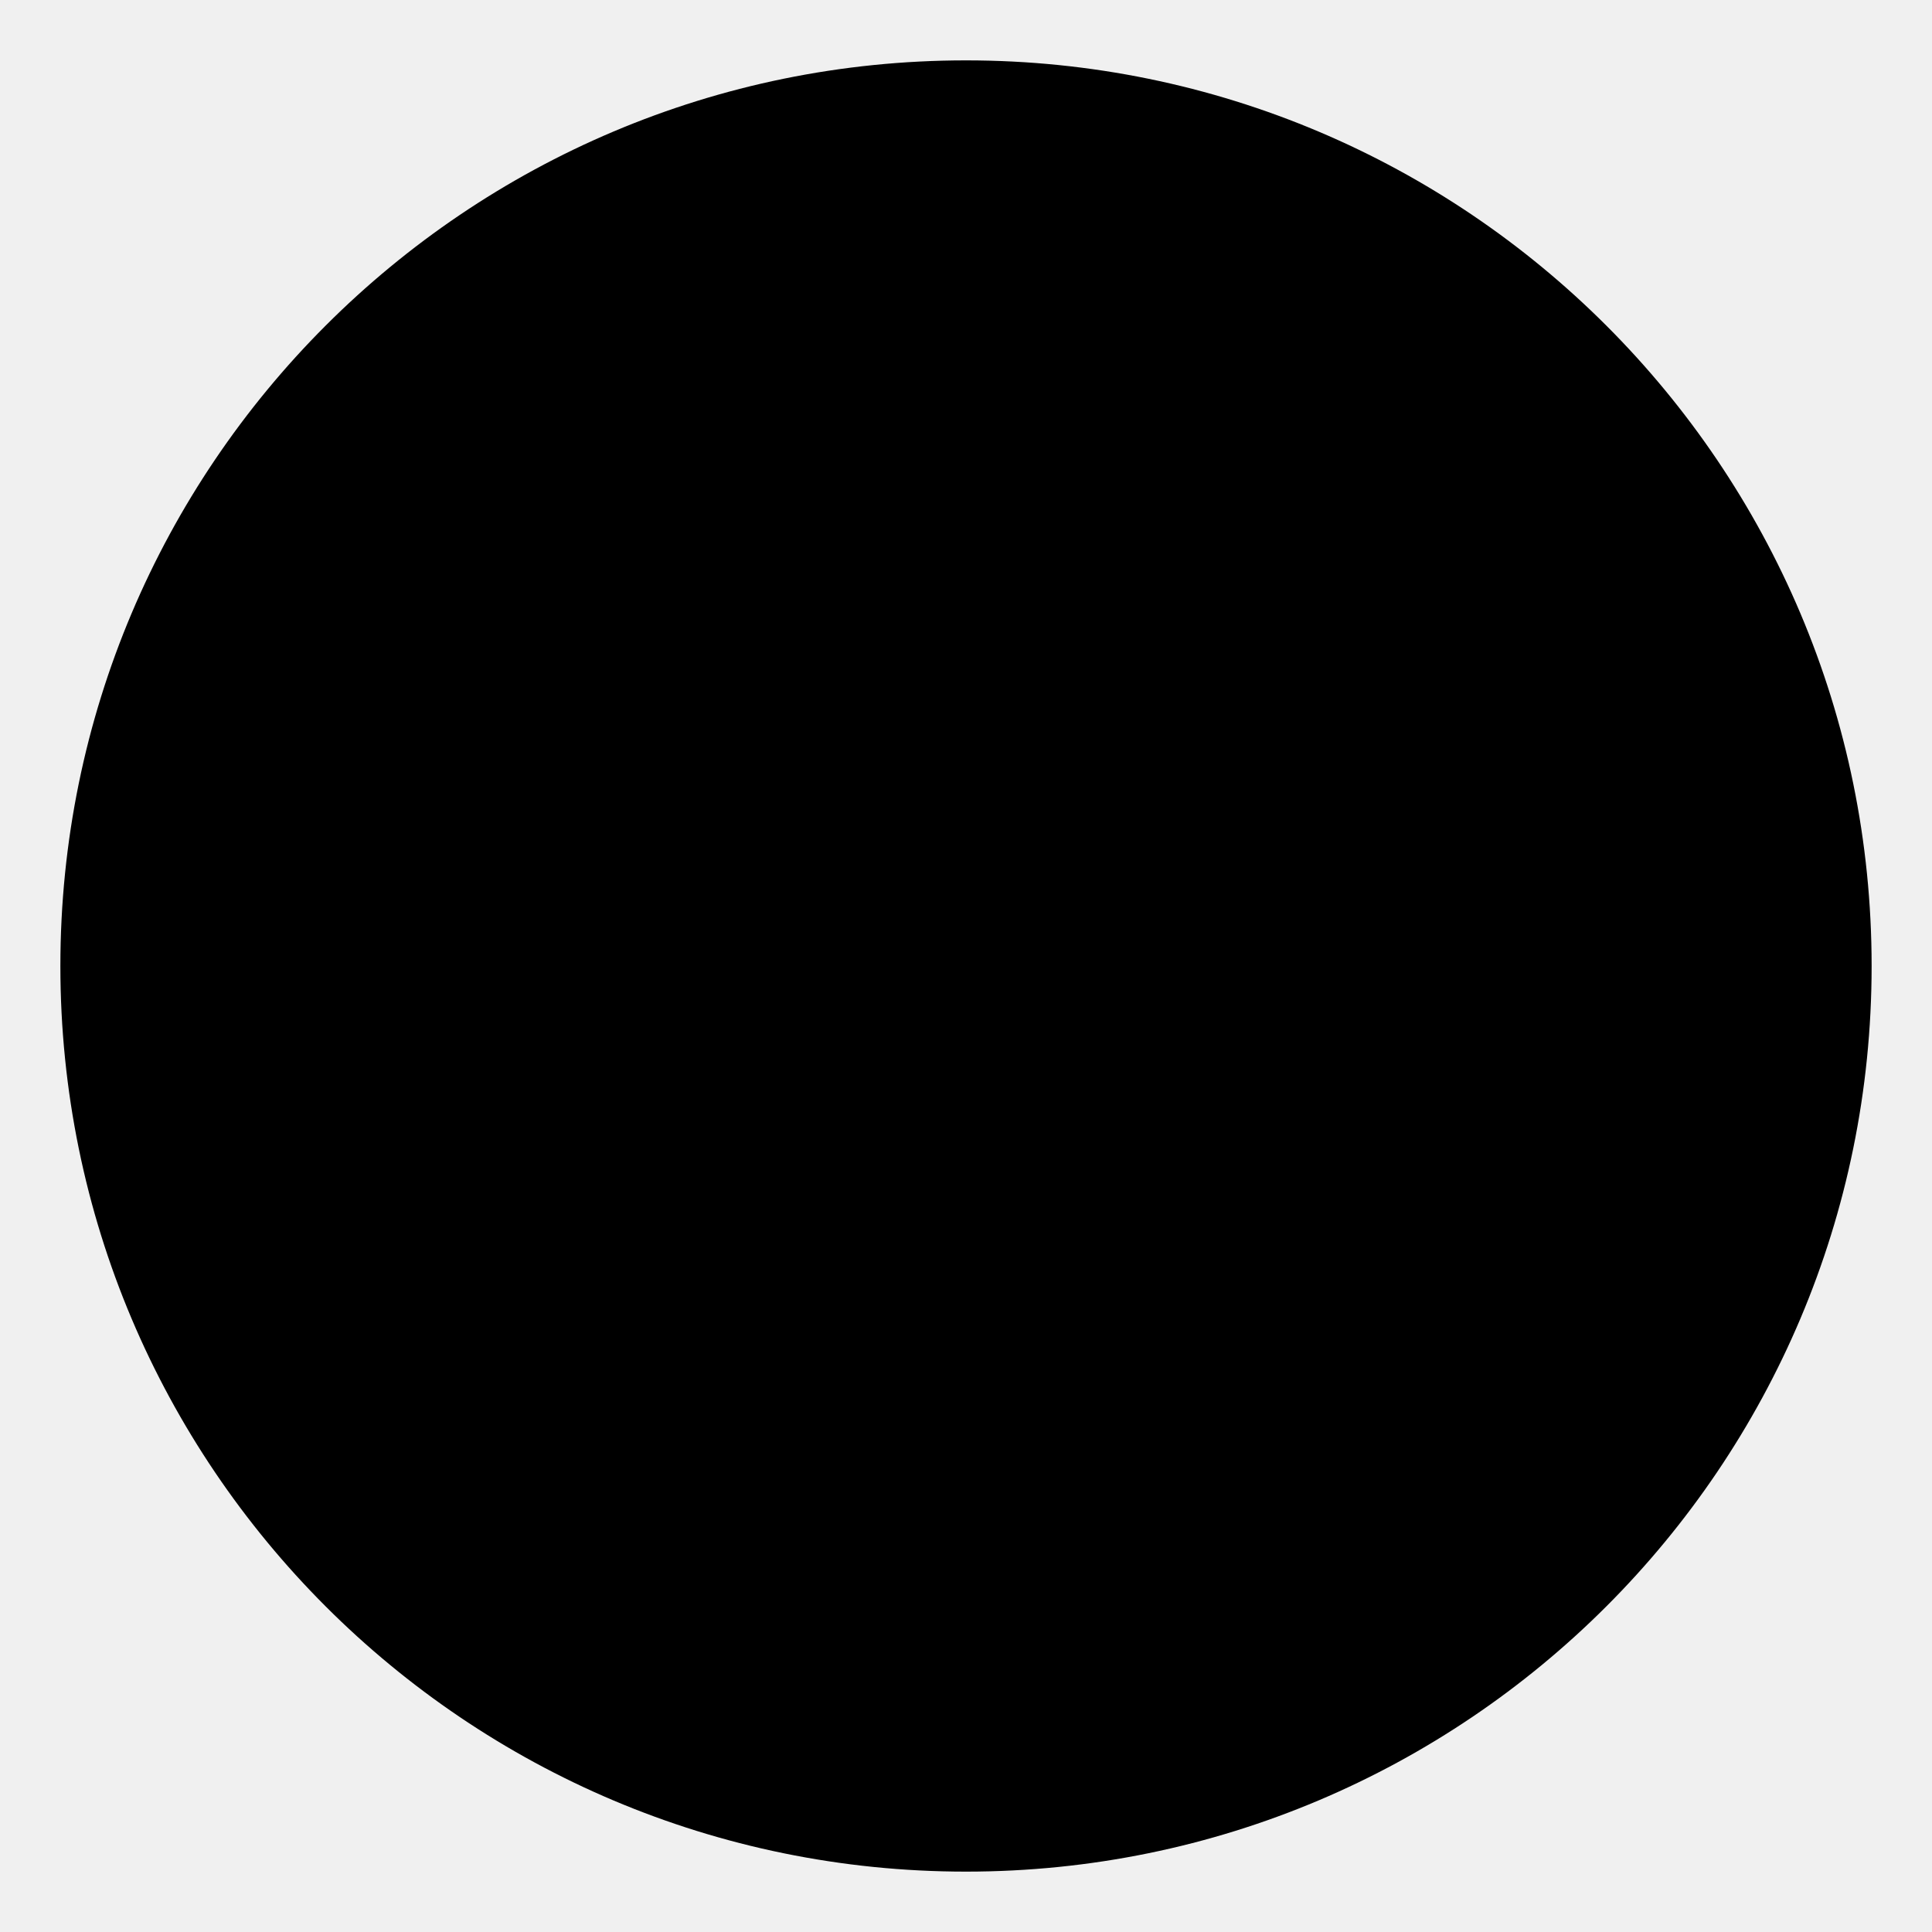
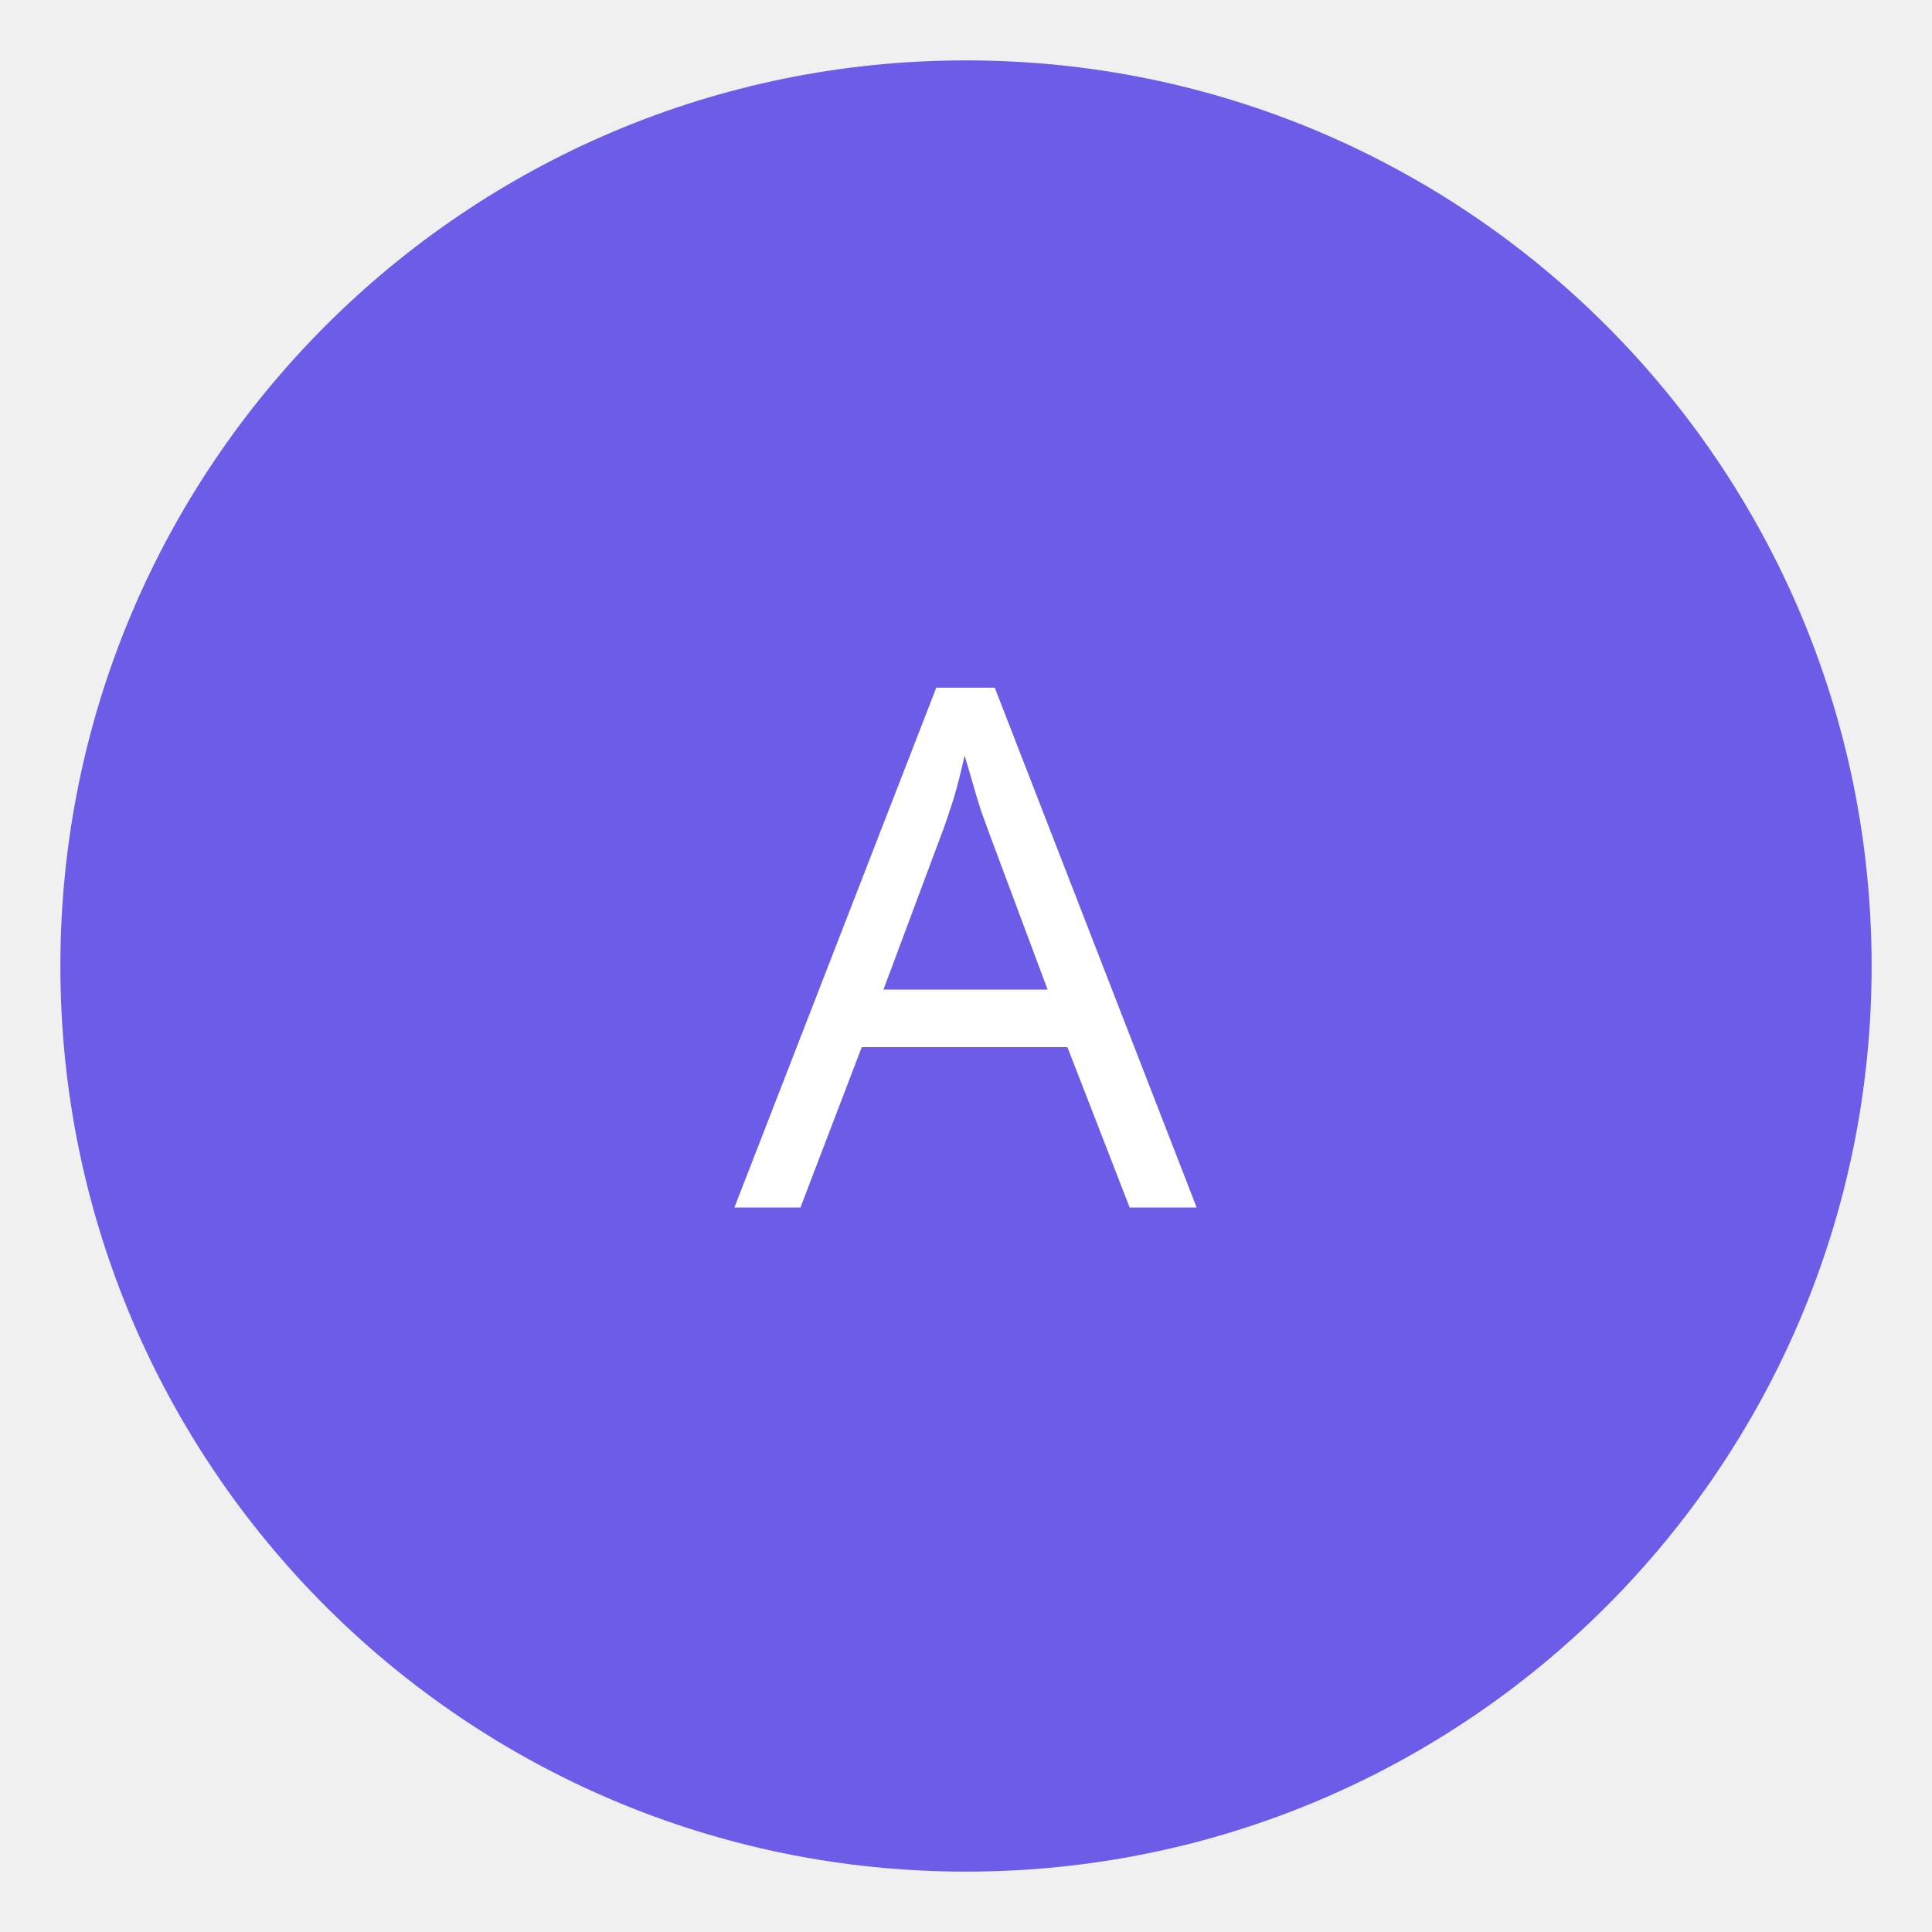
<svg xmlns="http://www.w3.org/2000/svg" viewBox="0 0 32 32">
-   <circle cx="16" cy="16" r="15" fill="currentColor" />
-   <path d="M16 8a7 7 0 1 0 0 14 7 7 0 0 0 0-14z" fill="none" />
-   <path d="M20 16l-4-4-4 4" stroke="currentColor" stroke-width="2" stroke-linecap="round" />
+   <circle cx="16" cy="16" r="15" fill="#6c5ce7" />
+   <path d="M16 8a8 8 0 1 0 0 16 8 8 0 0 0 0-16z" fill="none" />
+   <text x="16" y="20" text-anchor="middle" fill="#fff" font-size="12" font-family="sans-serif">A</text>
</svg>
